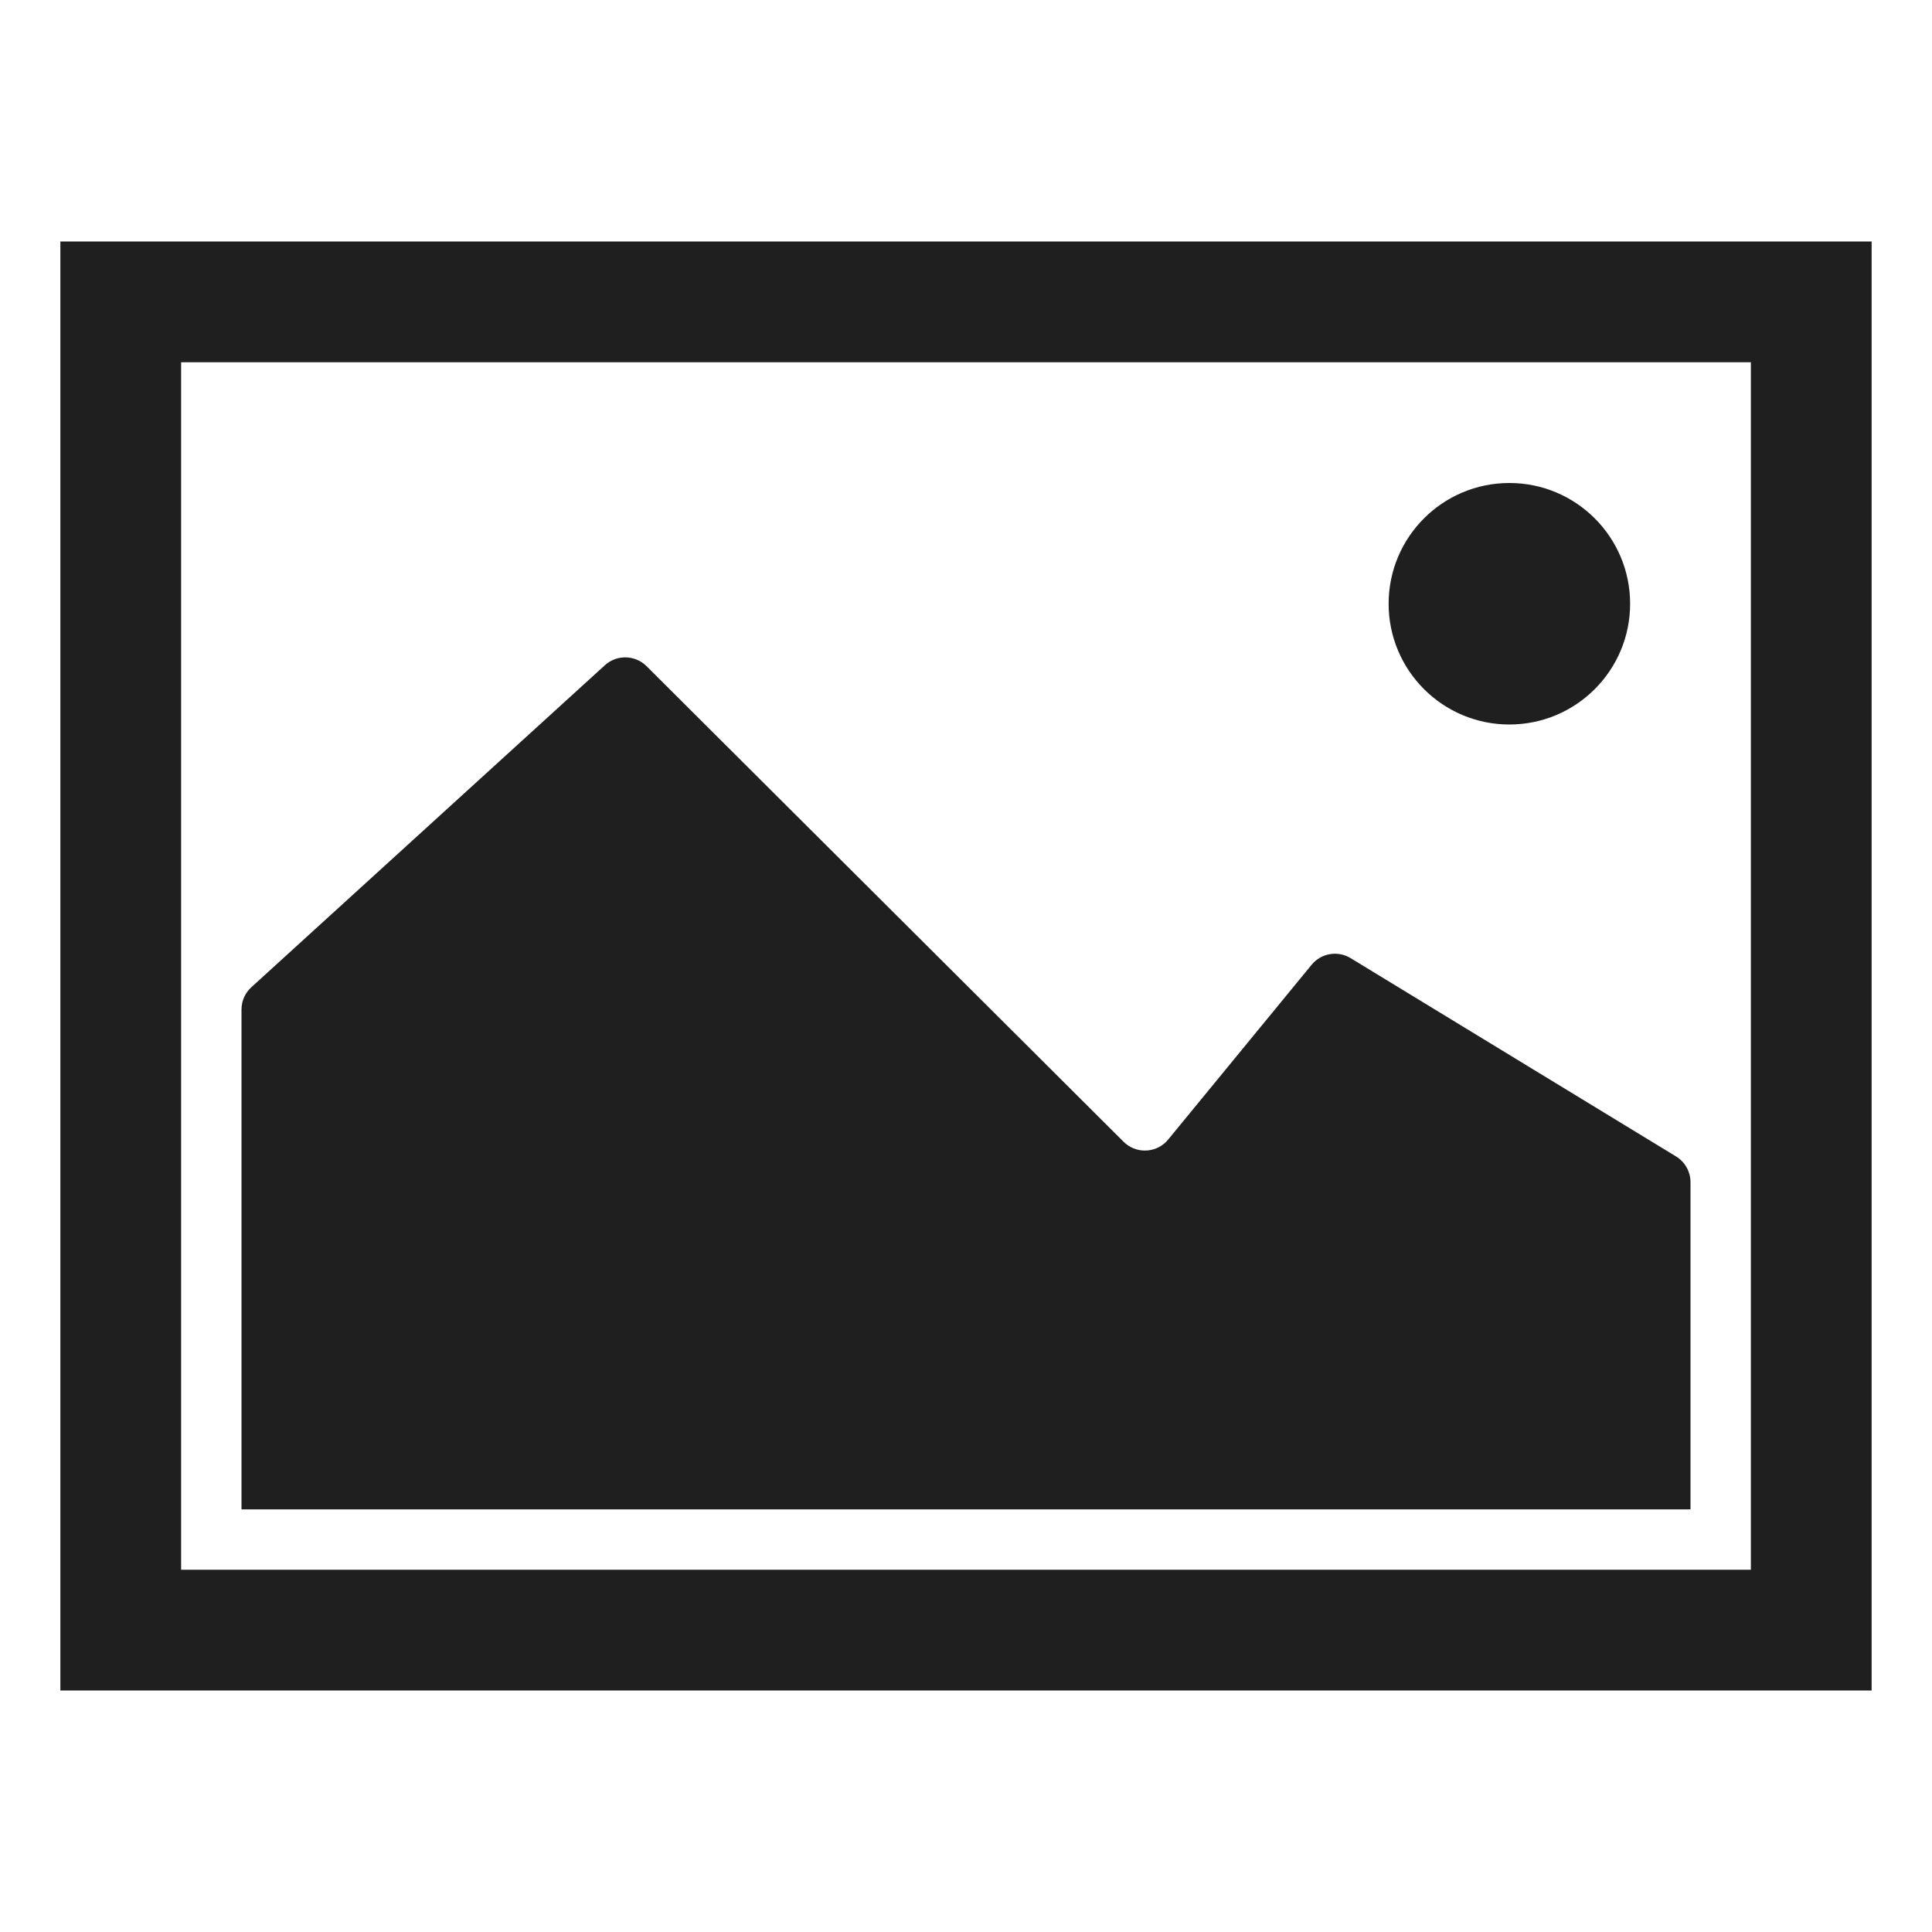
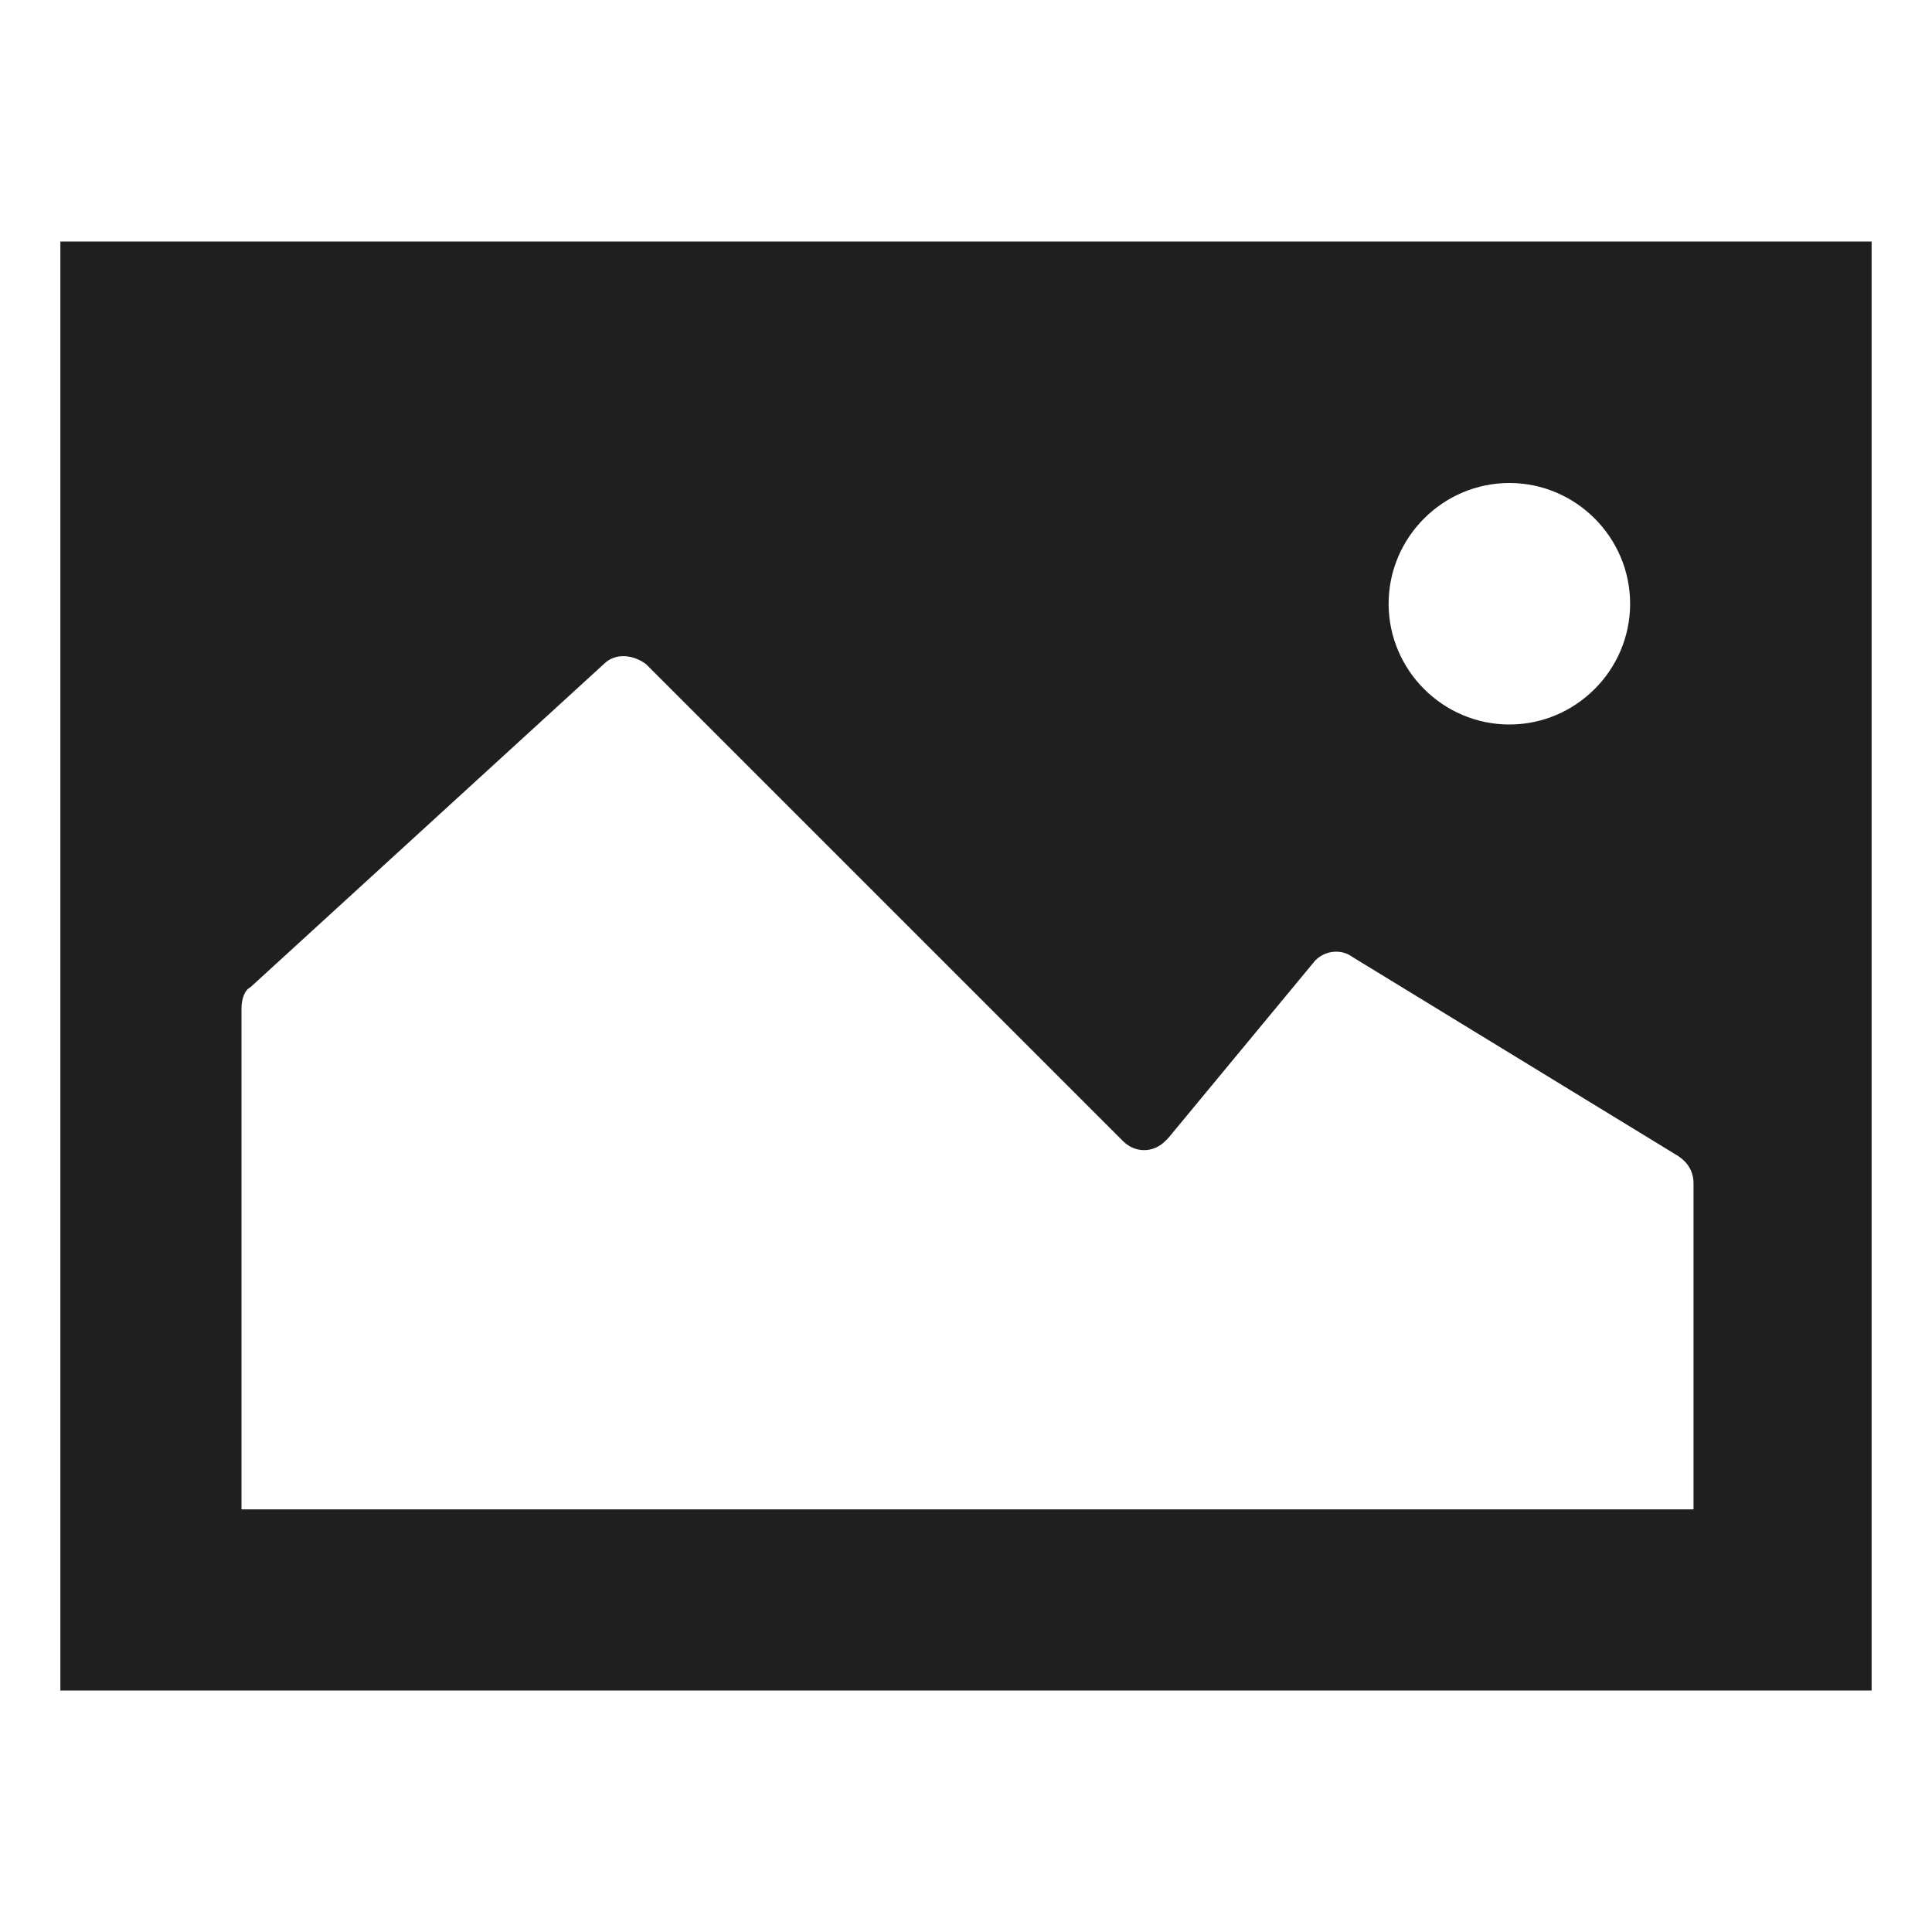
- <svg xmlns="http://www.w3.org/2000/svg" t="1638185635229" class="icon" viewBox="0 0 1024 1024" version="1.1" p-id="4092" width="64" height="64">
-   <path d="M896 626.592a16 16 0 0 0-7.68-13.664l-172.448-105.088a16 16 0 0 0-20.704 3.52l-76 92.608-1.024 1.152a16 16 0 0 1-22.624 0.032l-252.832-252.064a16.032 16.032 0 0 0-22.08-0.512l-187.36 170.656a15.936 15.936 0 0 0-5.248 11.84V800h768v-173.408z" p-id="4093" fill="#1f1f1f" />
-   <path d="M800 320m-64 0a64 64 0 1 0 128 0 64 64 0 1 0-128 0Z" p-id="4094" fill="#1f1f1f" />
-   <path d="M32 128v768h960V128H32z m896 704H96V192h832v640z" p-id="4095" fill="#1f1f1f" />
+ <svg xmlns="http://www.w3.org/2000/svg" version="1.1" id="Layer_1" x="0px" y="0px" viewBox="0 0 64 64" style="enable-background:new 0 0 64 64;" xml:space="preserve">
+   <style type="text/css">
+ 	.st0{fill:#1F1F1F;}
+ </style>
+   <path class="st0" d="M2,8v48h60V8H2z M50,16c2.2,0,4,1.8,4,4s-1.8,4-4,4s-4-1.8-4-4S47.8,16,50,16z M56,50H8V33.4  c0-0.3,0.1-0.6,0.3-0.7L20,22c0.4-0.4,1-0.3,1.4,0l15.8,15.8c0.4,0.4,1,0.4,1.4,0l0.1-0.1l4.8-5.8c0.3-0.4,0.9-0.5,1.3-0.2l10.8,6.6  c0.3,0.2,0.5,0.5,0.5,0.9V50z" />
</svg>
